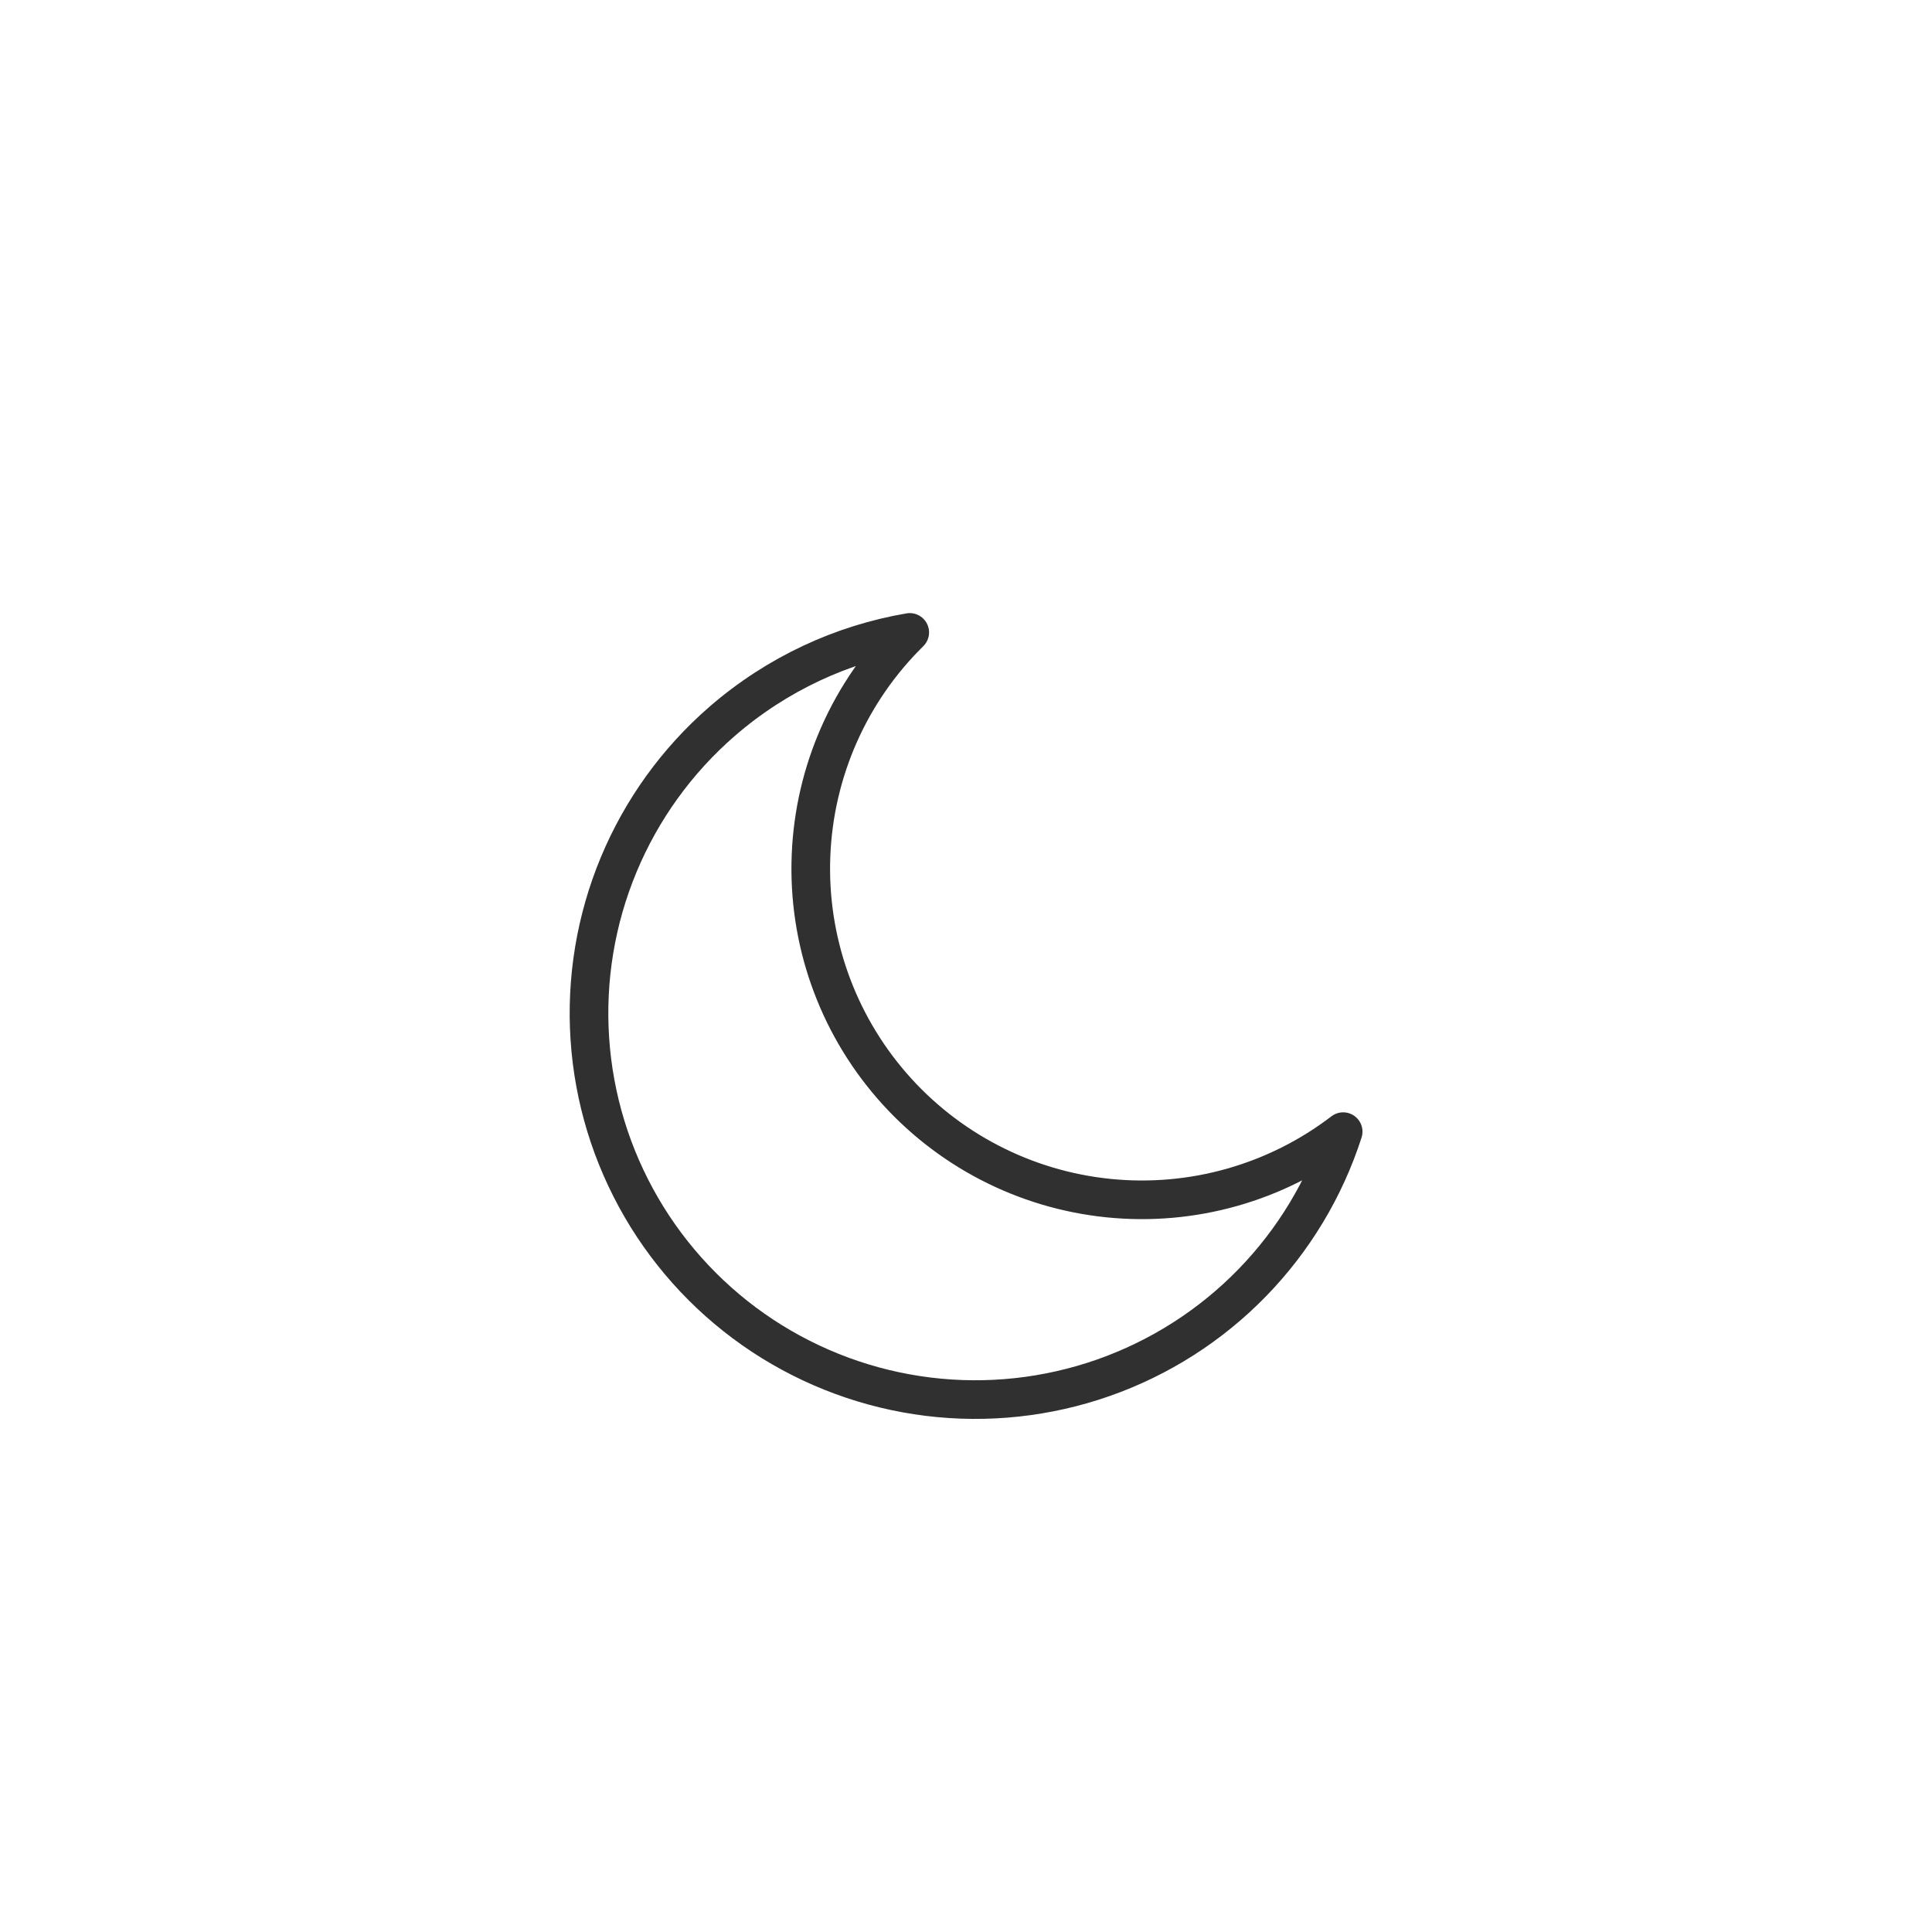
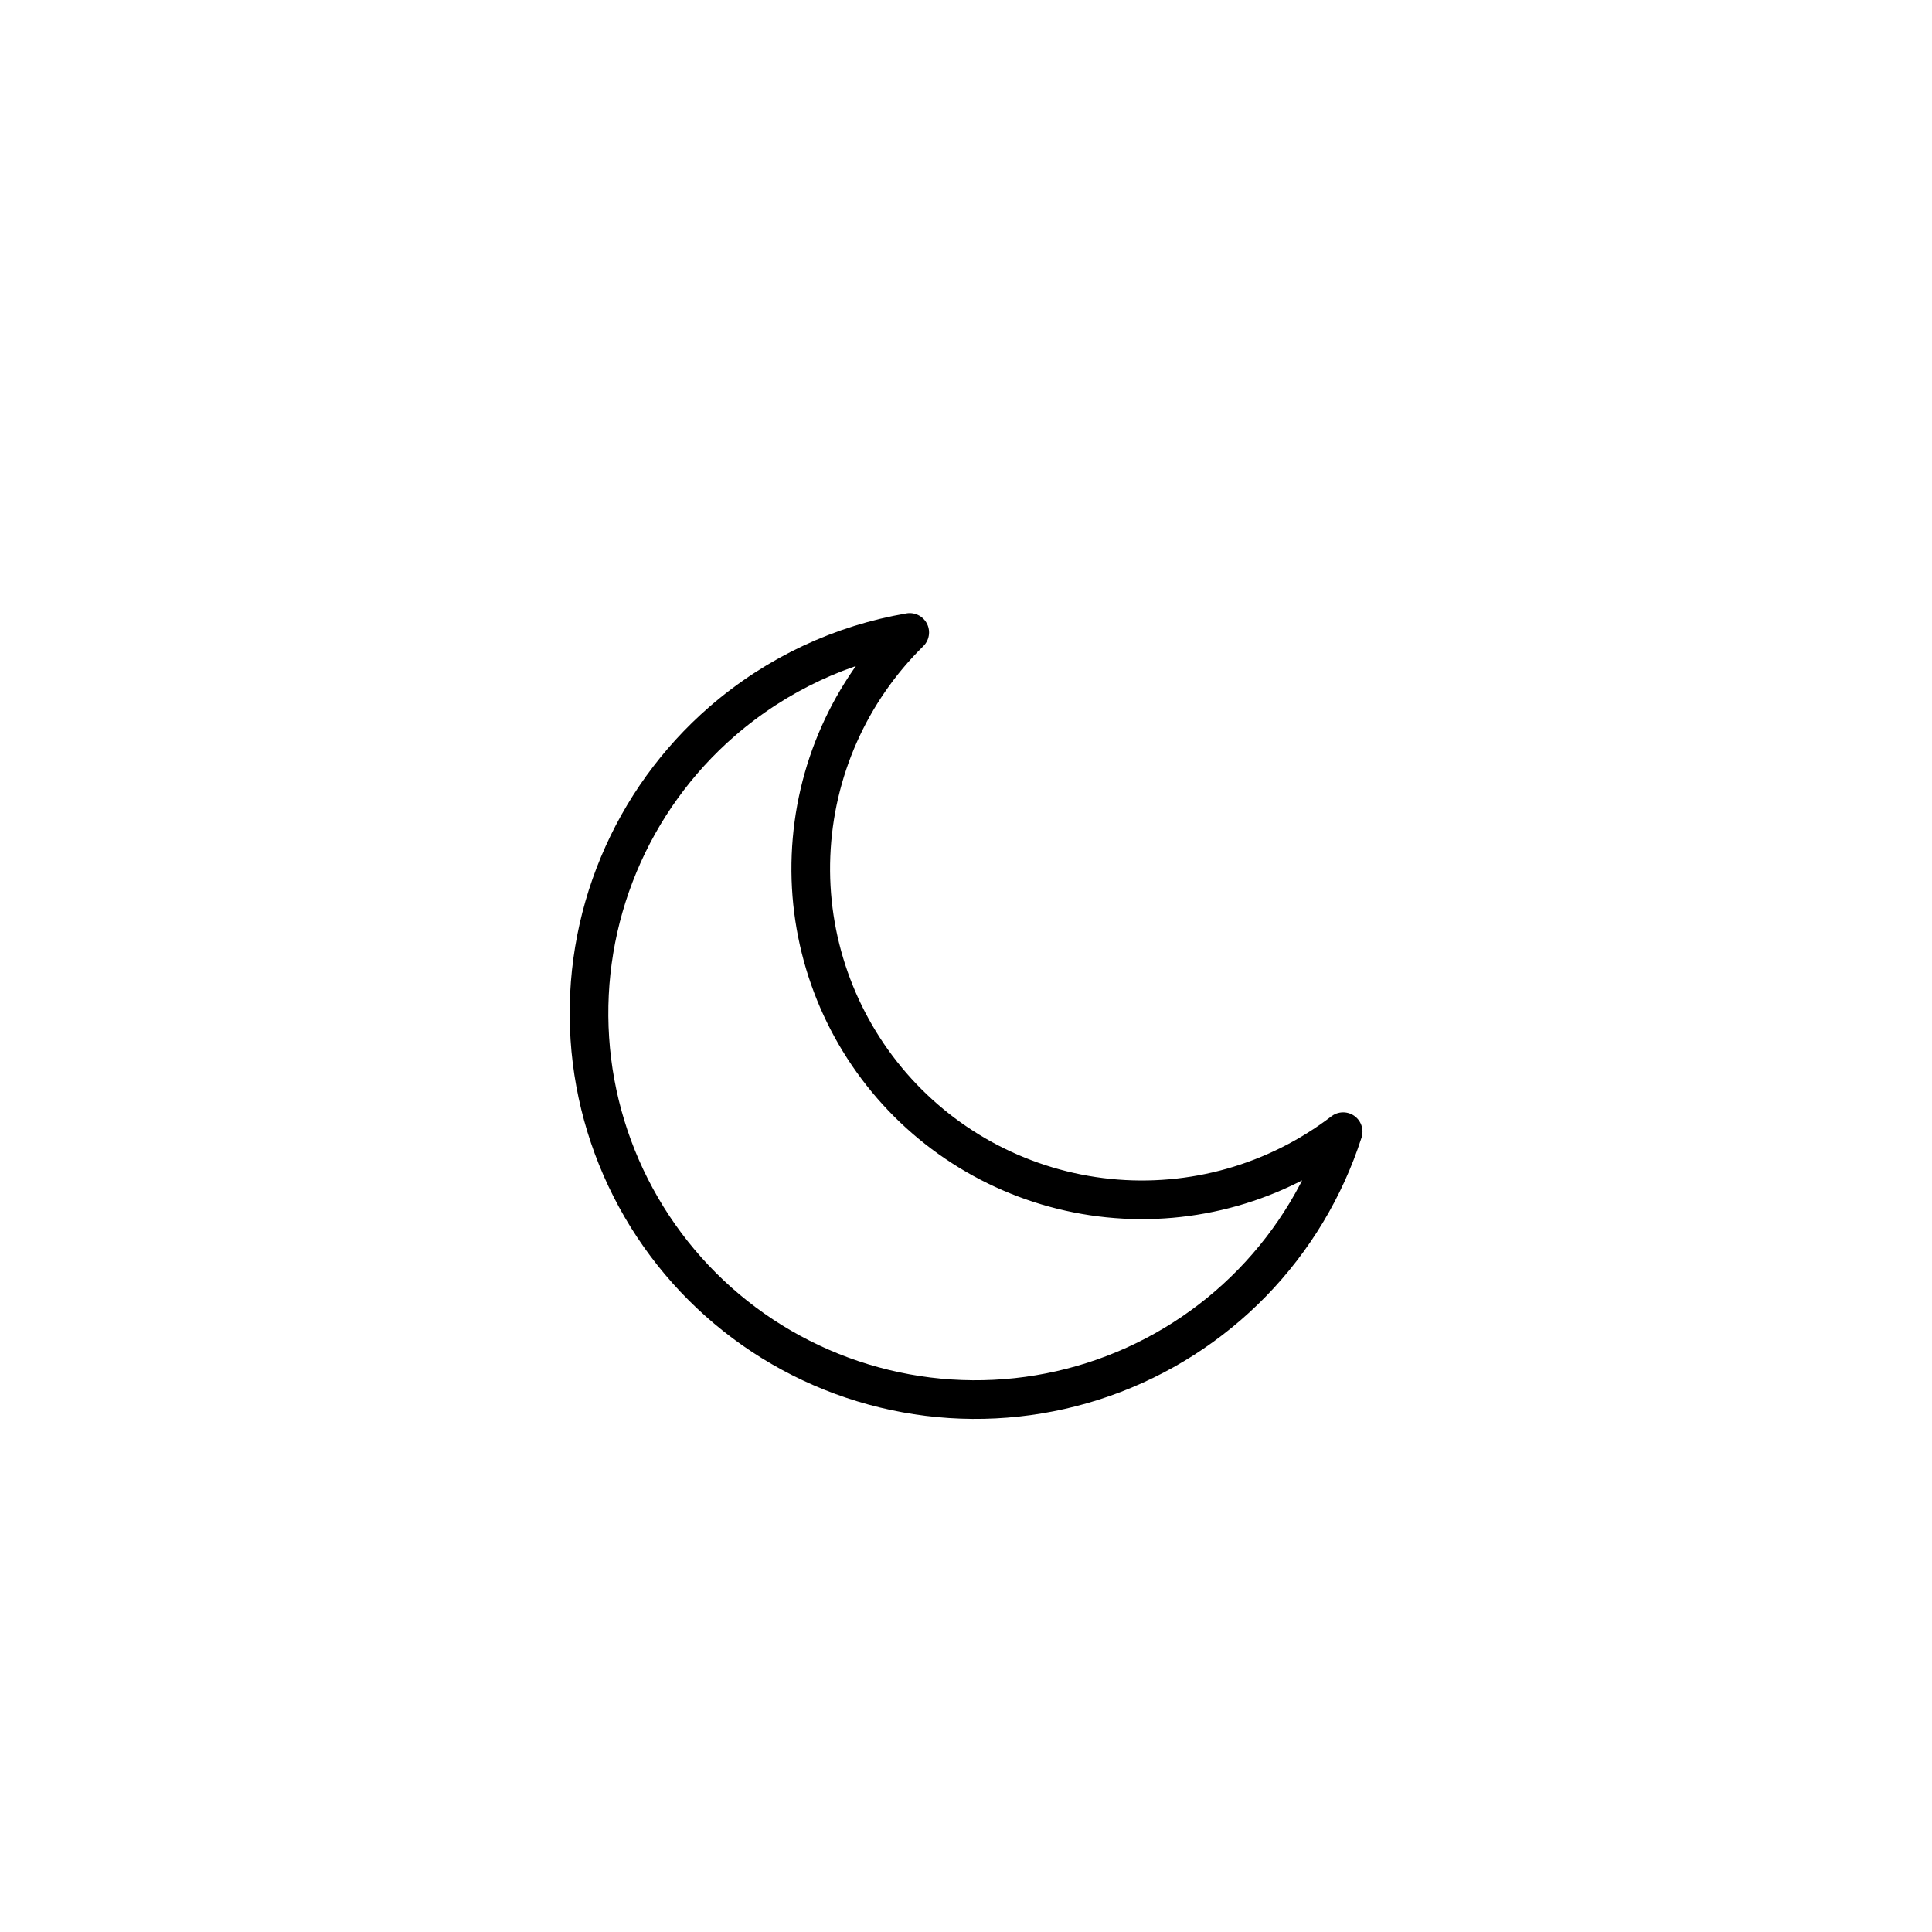
<svg xmlns="http://www.w3.org/2000/svg" width="50" height="50" viewBox="0 0 50 50" fill="none">
  <g clip-path="url(#clip0_92221_6409)">
-     <path d="M18.683 18.673C20.116 17.43 21.802 16.665 23.544 16.367C21.989 17.896 21.075 19.961 20.989 22.141C20.902 24.321 21.651 26.451 23.081 28.099C24.511 29.746 26.515 30.786 28.686 31.007C30.856 31.228 33.029 30.613 34.761 29.287C34.288 30.755 33.482 32.094 32.406 33.199C31.33 34.304 30.012 35.145 28.557 35.656C27.102 36.167 25.548 36.335 24.018 36.146C22.487 35.957 21.021 35.416 19.733 34.567C18.446 33.717 17.373 32.581 16.598 31.248C15.823 29.914 15.366 28.42 15.265 26.881C15.163 25.342 15.419 23.8 16.012 22.376C16.605 20.952 17.519 19.685 18.683 18.673Z" stroke="#303030" stroke-linecap="round" stroke-linejoin="round" />
+     <path d="M18.683 18.673C20.116 17.43 21.802 16.665 23.544 16.367C21.989 17.896 21.075 19.961 20.989 22.141C20.902 24.321 21.651 26.451 23.081 28.099C24.511 29.746 26.515 30.786 28.686 31.007C30.856 31.228 33.029 30.613 34.761 29.287C34.288 30.755 33.482 32.094 32.406 33.199C31.33 34.304 30.012 35.145 28.557 35.656C27.102 36.167 25.548 36.335 24.018 36.146C22.487 35.957 21.021 35.416 19.733 34.567C18.446 33.717 17.373 32.581 16.598 31.248C15.823 29.914 15.366 28.42 15.265 26.881C15.163 25.342 15.419 23.8 16.012 22.376C16.605 20.952 17.519 19.685 18.683 18.673Z" stroke="currentColor" stroke-linecap="round" stroke-linejoin="round" />
  </g>
</svg>
